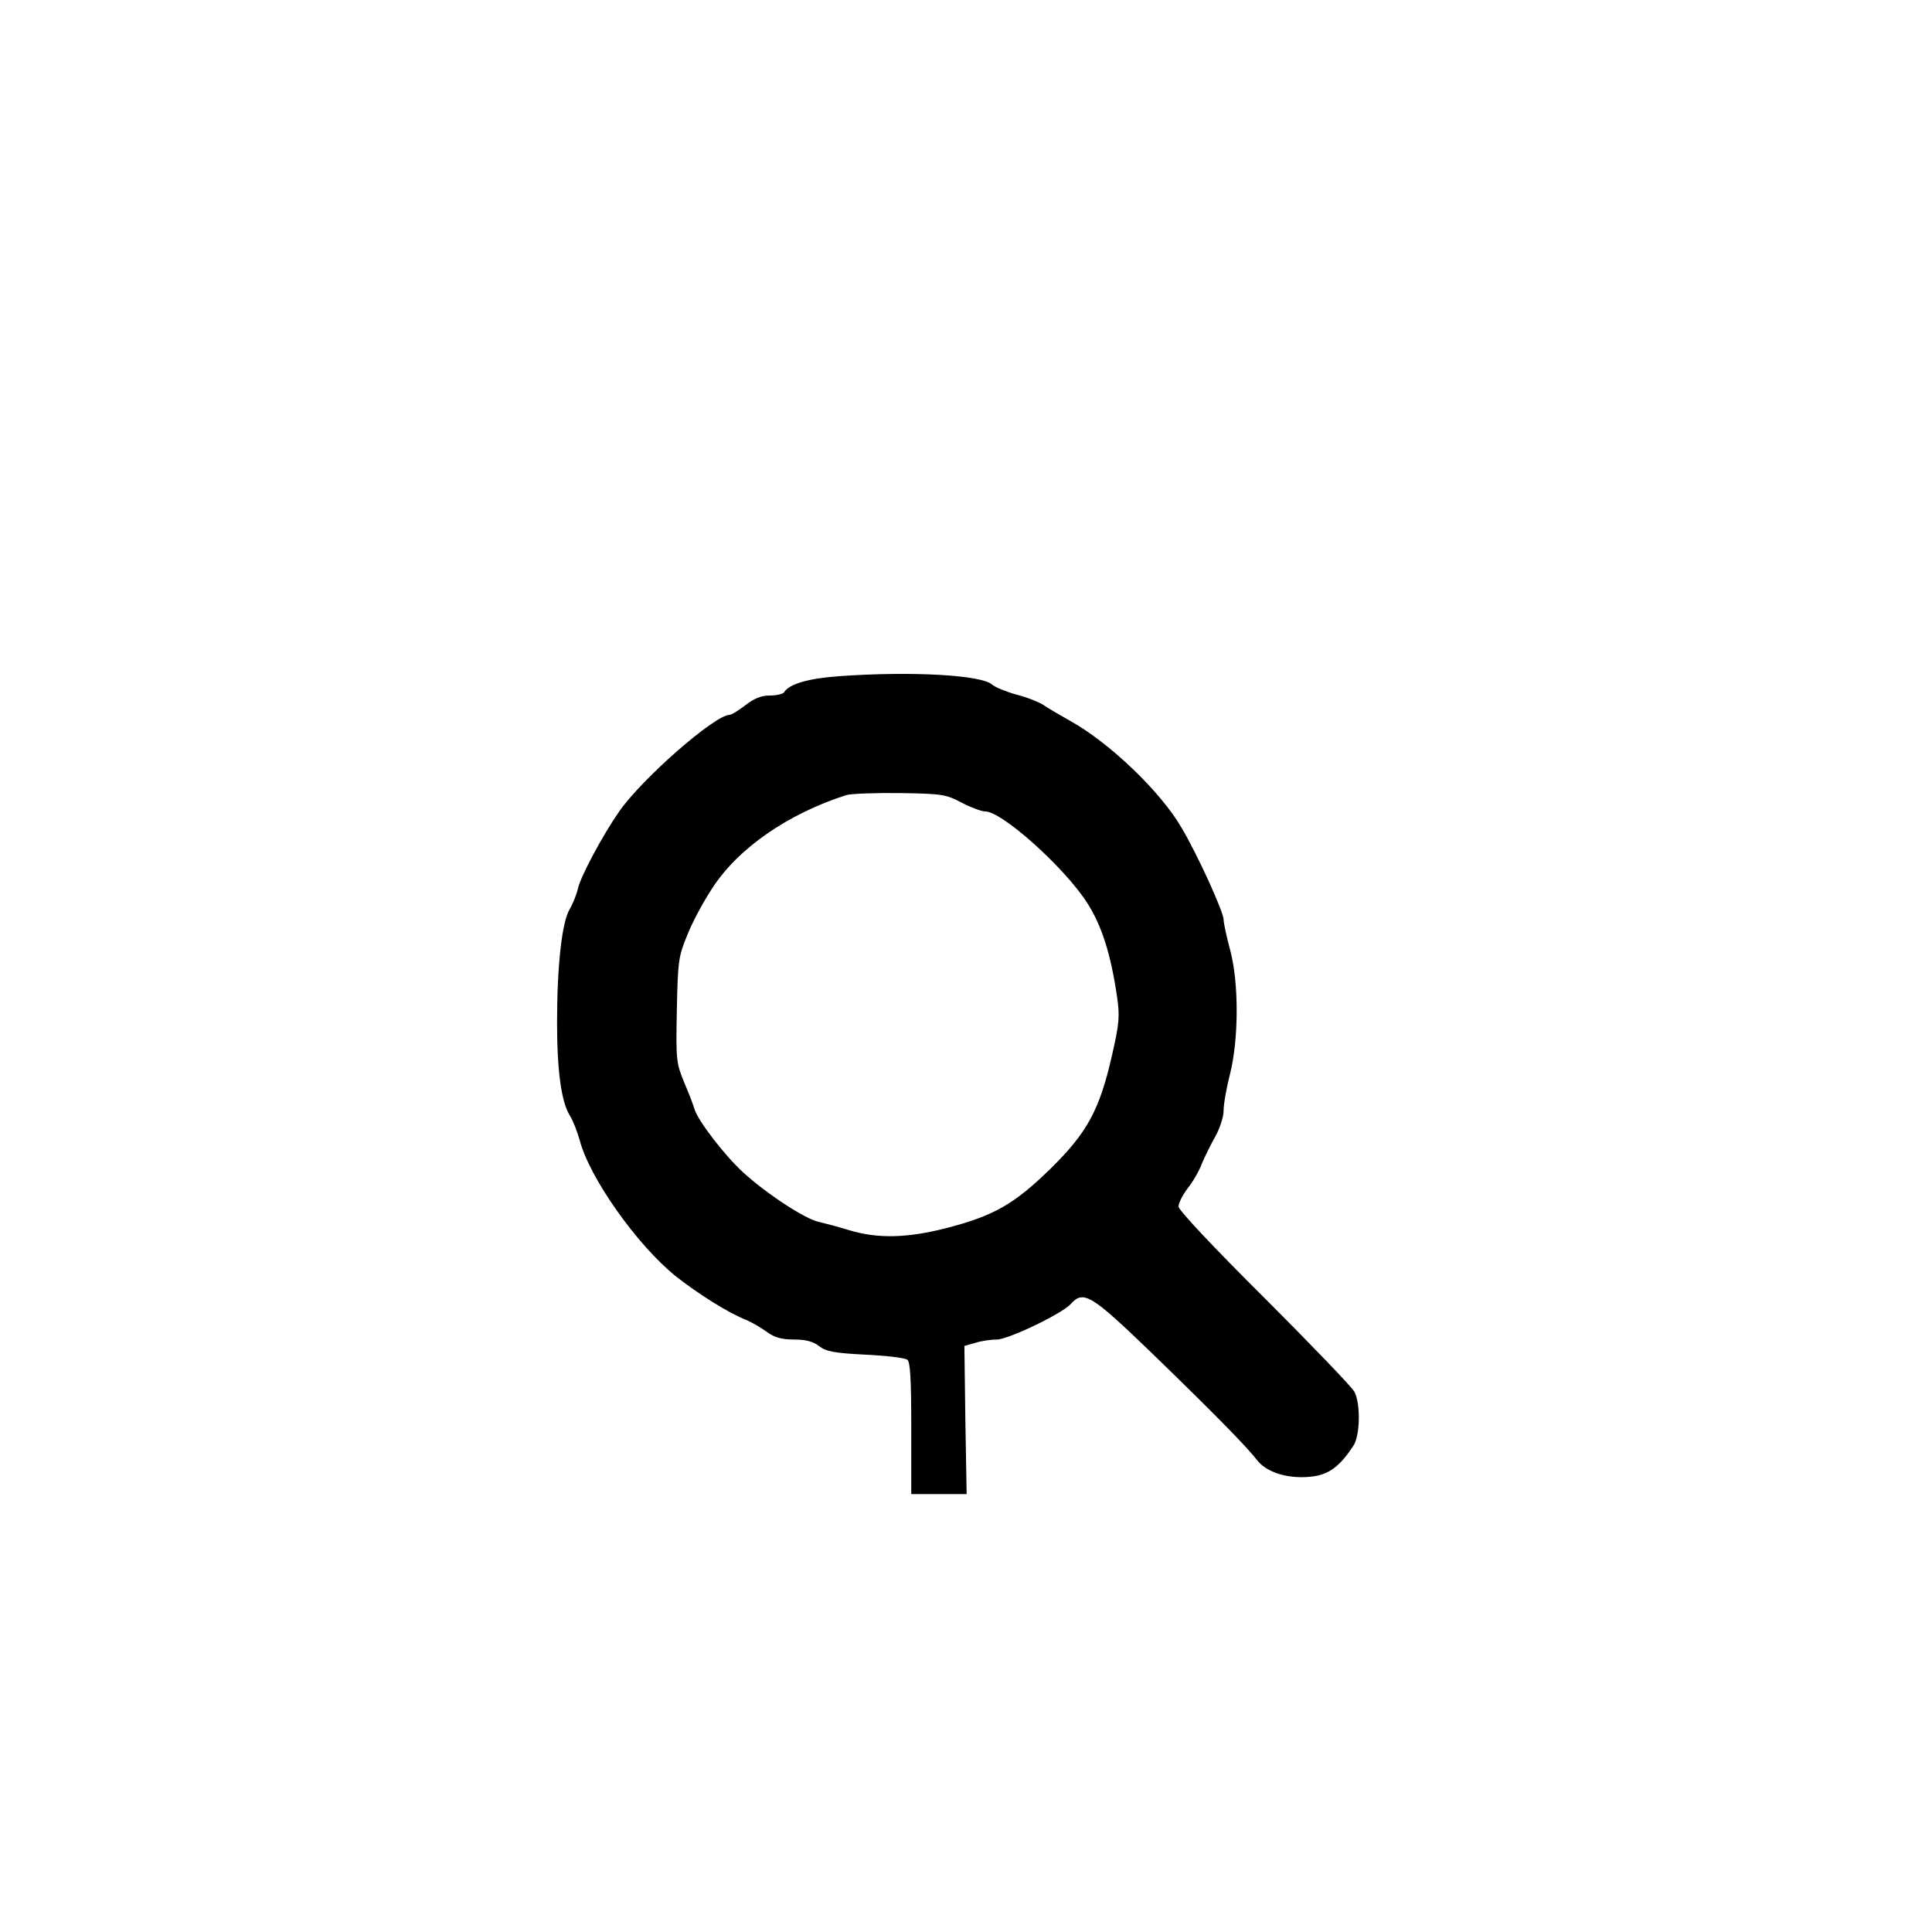
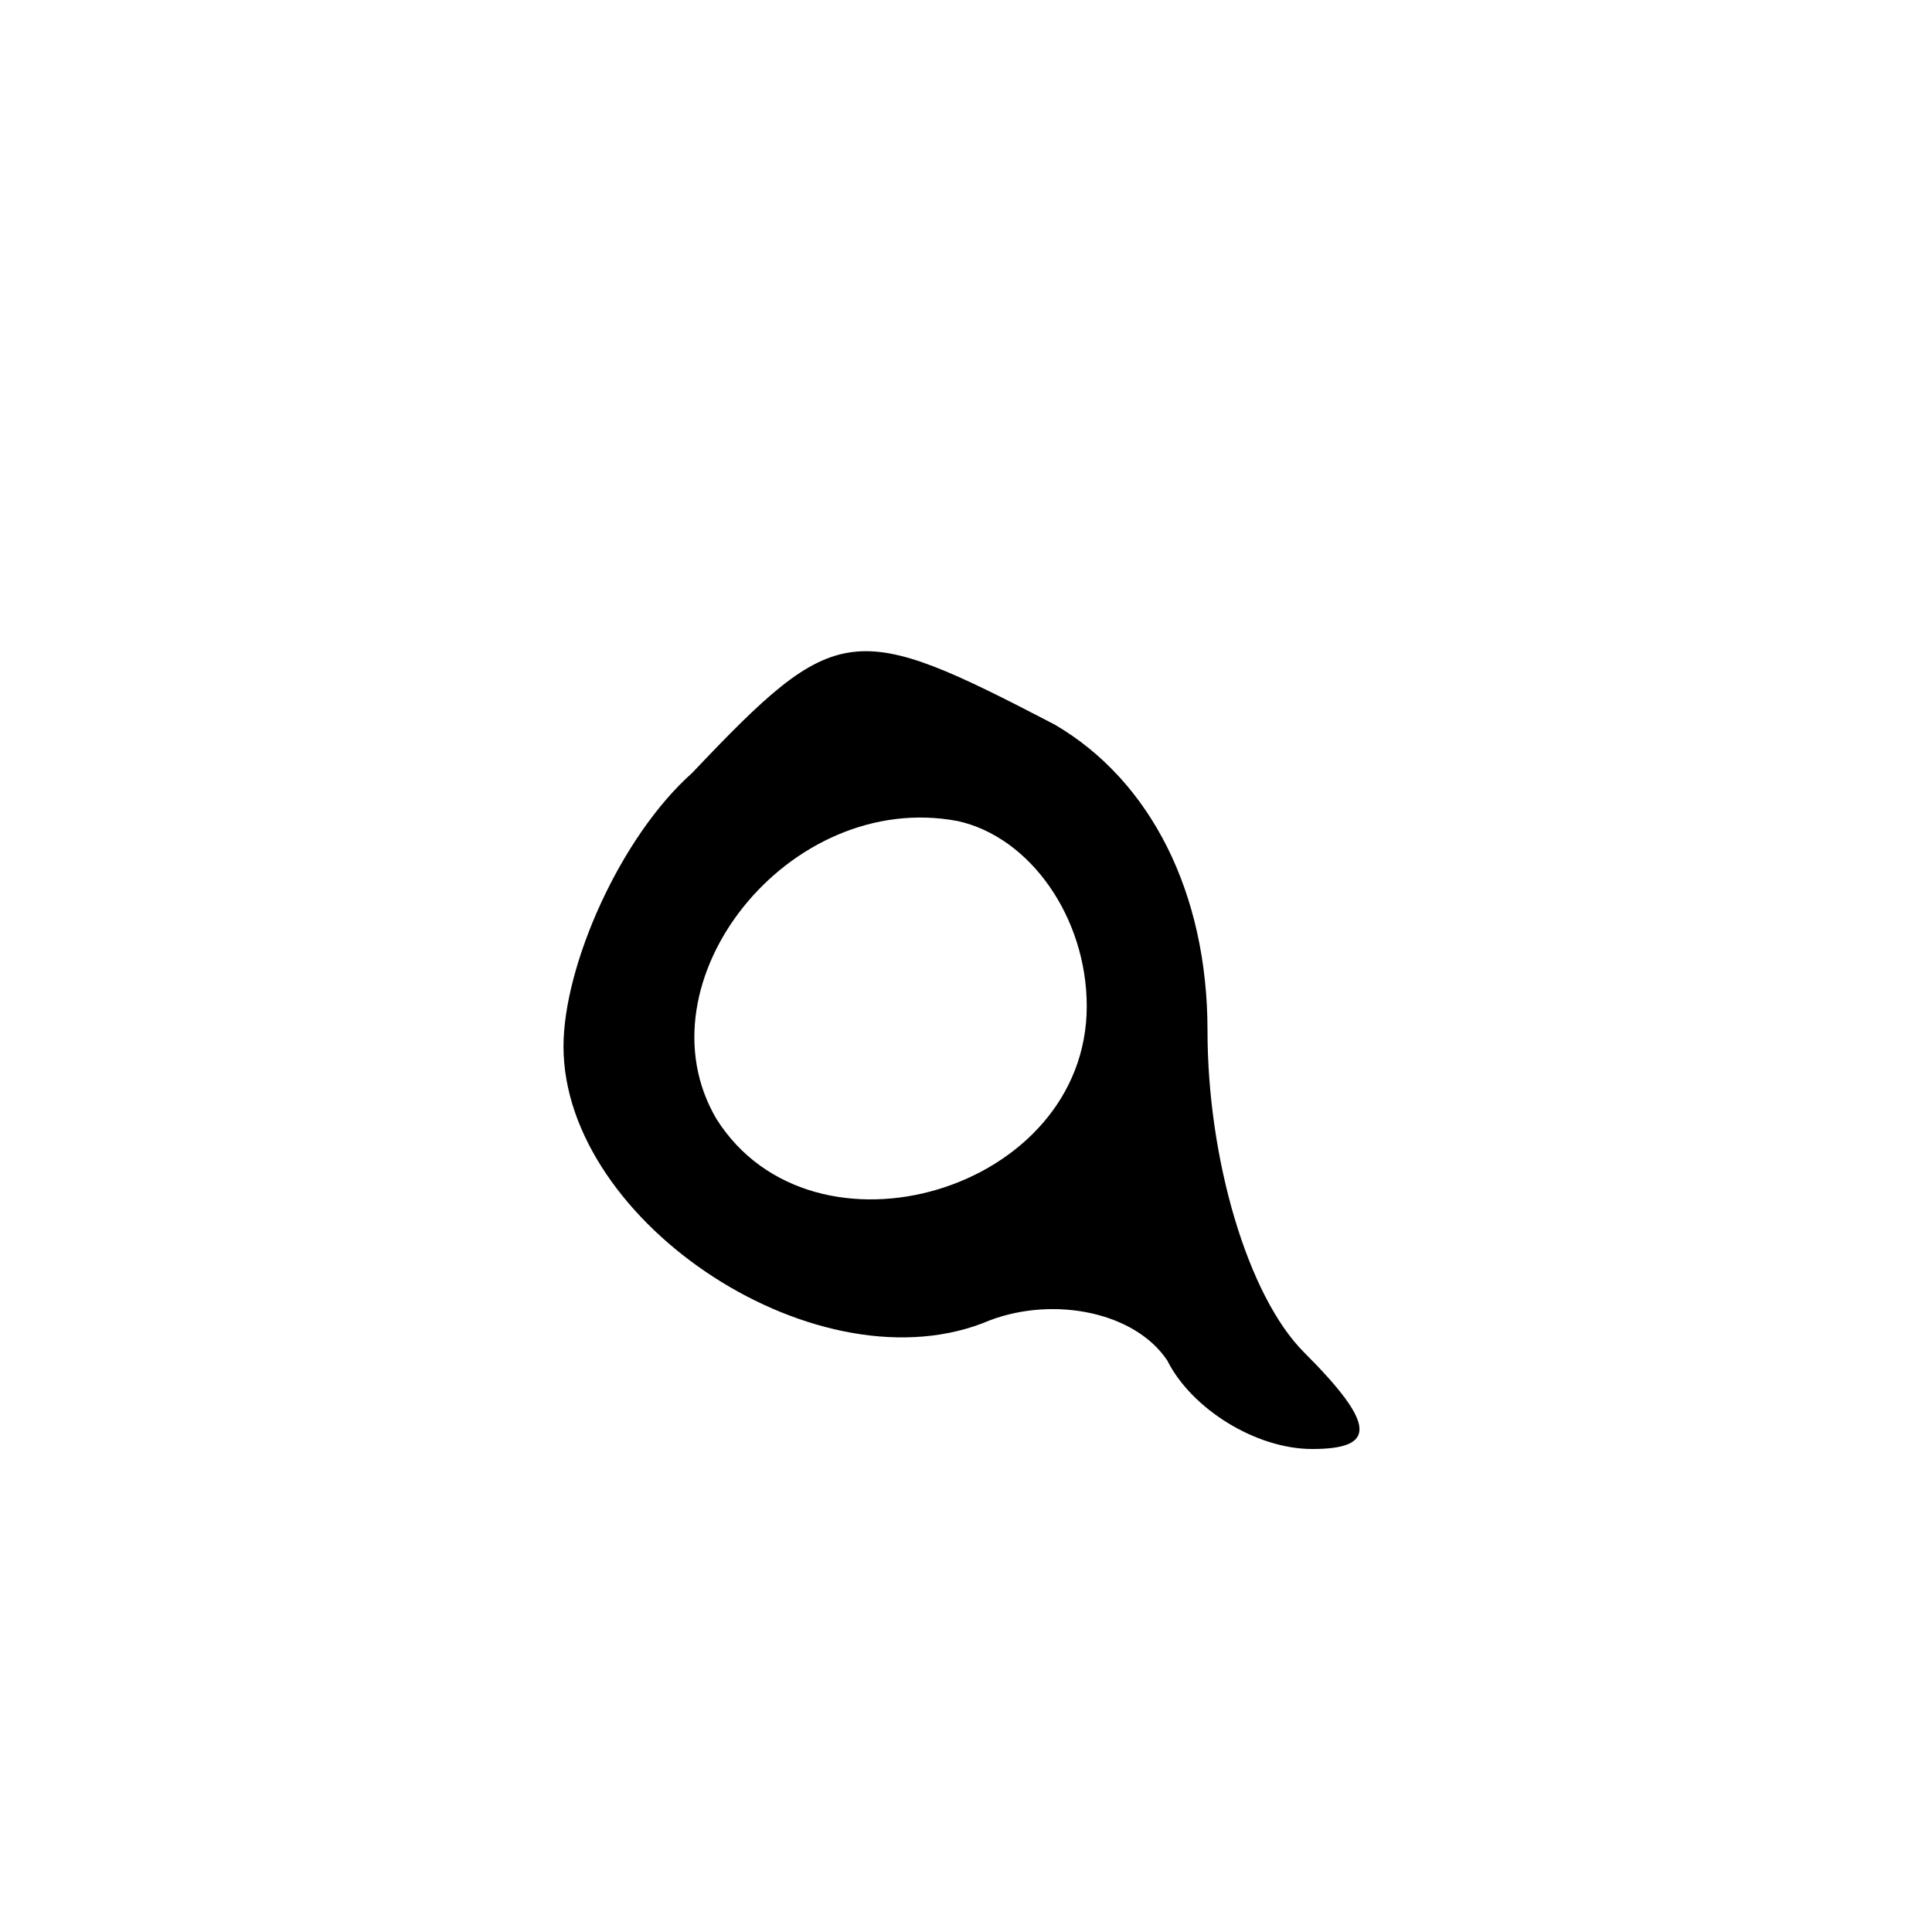
- <svg xmlns="http://www.w3.org/2000/svg" version="1.0" width="600pt" height="600pt" viewBox="0 0 600 600" preserveAspectRatio="xMidYMid meet">
-   <g transform="translate(0,600) scale(0.1,-0.1)" fill="#000000" stroke="none">
-     <path d="M2605 3900 c-95 -7 -154 -24 -170 -50 -3 -5 -23 -10 -44 -10 -27 0 -49 -9 -76 -30 -21 -16 -43 -30 -49 -30 -46 0 -272 -198 -343 -300 -51 -73 -120 -202 -128 -239 -4 -18 -16 -48 -26 -65 -24 -40 -39 -176 -39 -351 0 -150 13 -247 40 -290 10 -16 23 -50 30 -75 30 -117 178 -326 298 -423 71 -56 165 -115 219 -136 17 -7 46 -24 64 -37 25 -18 46 -24 85 -24 36 0 59 -6 77 -20 22 -17 46 -22 144 -27 65 -3 124 -10 131 -16 9 -7 12 -62 12 -213 l0 -204 86 0 86 0 -4 230 -3 230 35 10 c19 6 49 10 66 10 35 0 202 80 229 110 40 44 62 31 252 -152 202 -196 293 -289 329 -335 31 -38 101 -58 173 -48 49 7 83 32 124 95 21 31 23 131 3 168 -8 15 -134 146 -280 292 -158 157 -266 272 -266 283 0 11 13 36 28 56 16 20 36 54 44 76 9 22 28 60 42 85 14 25 26 61 26 81 0 20 9 71 20 114 27 107 28 283 0 386 -11 41 -20 83 -20 93 0 24 -81 202 -131 286 -65 112 -223 263 -345 331 -32 18 -70 40 -84 50 -14 9 -52 24 -84 32 -32 9 -66 23 -75 31 -33 30 -251 42 -476 26z m382 -393 c29 -15 61 -27 73 -27 51 0 243 -171 315 -282 46 -70 75 -162 94 -293 9 -61 7 -83 -15 -180 -39 -172 -77 -242 -192 -355 -113 -110 -175 -146 -327 -185 -119 -30 -209 -32 -296 -6 -35 11 -78 22 -95 26 -42 8 -164 88 -236 154 -58 53 -140 160 -151 196 -3 11 -17 48 -32 83 -25 61 -26 69 -23 225 3 151 5 167 32 232 15 39 50 104 77 145 80 125 236 233 418 291 14 4 89 7 166 6 131 -2 143 -4 192 -30z" />
+ <svg xmlns="http://www.w3.org/2000/svg" version="1.0" width="24pt" height="24pt" viewBox="0 0 24 24" preserveAspectRatio="xMidYMid meet">
+   <g transform="translate(0,24) scale(0.1,-0.1)" fill="#000000" stroke="none">
+     <path d="M86 144 c-9 -8 -16 -24 -16 -34 0 -22 32 -43 53 -34 8 3 18 1 22 -5 3 -6 11 -11 18 -11 8 0 8 3 -1 12 -7 7 -12 24 -12 40 0 17 -7 31 -19 38 -25 13 -27 13 -45 -6z m49 -29 c0 -23 -34 -33 -46 -14 -10 17 9 41 30 37 9 -2 16 -12 16 -23z" />
  </g>
</svg>
